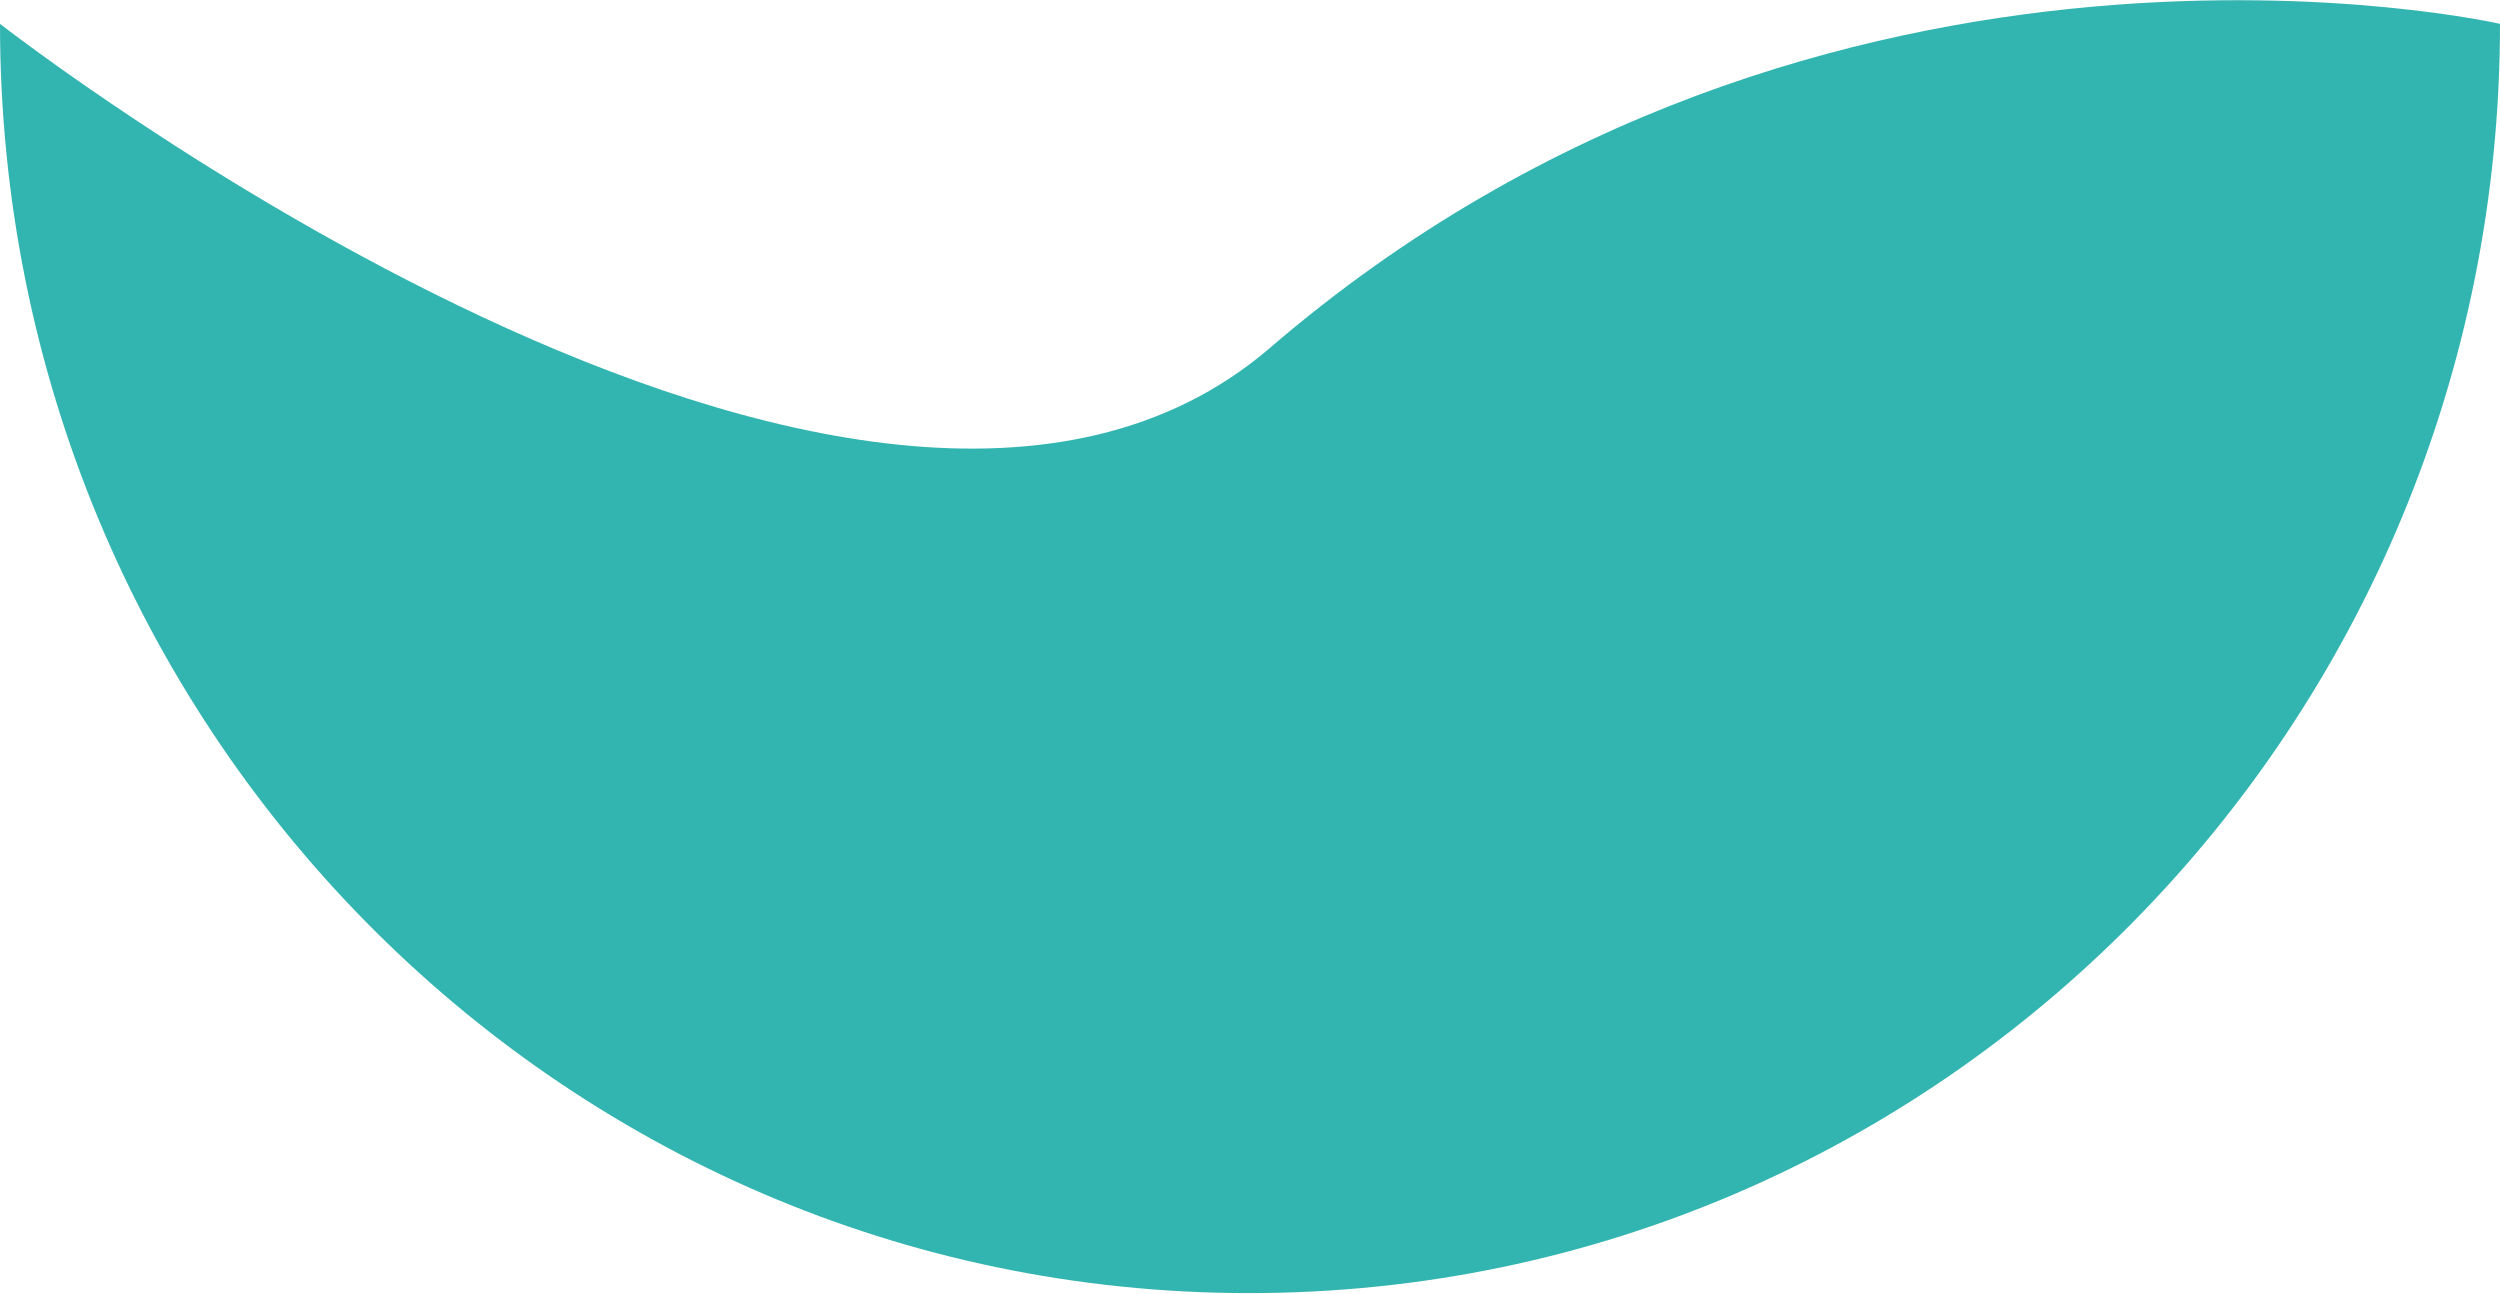
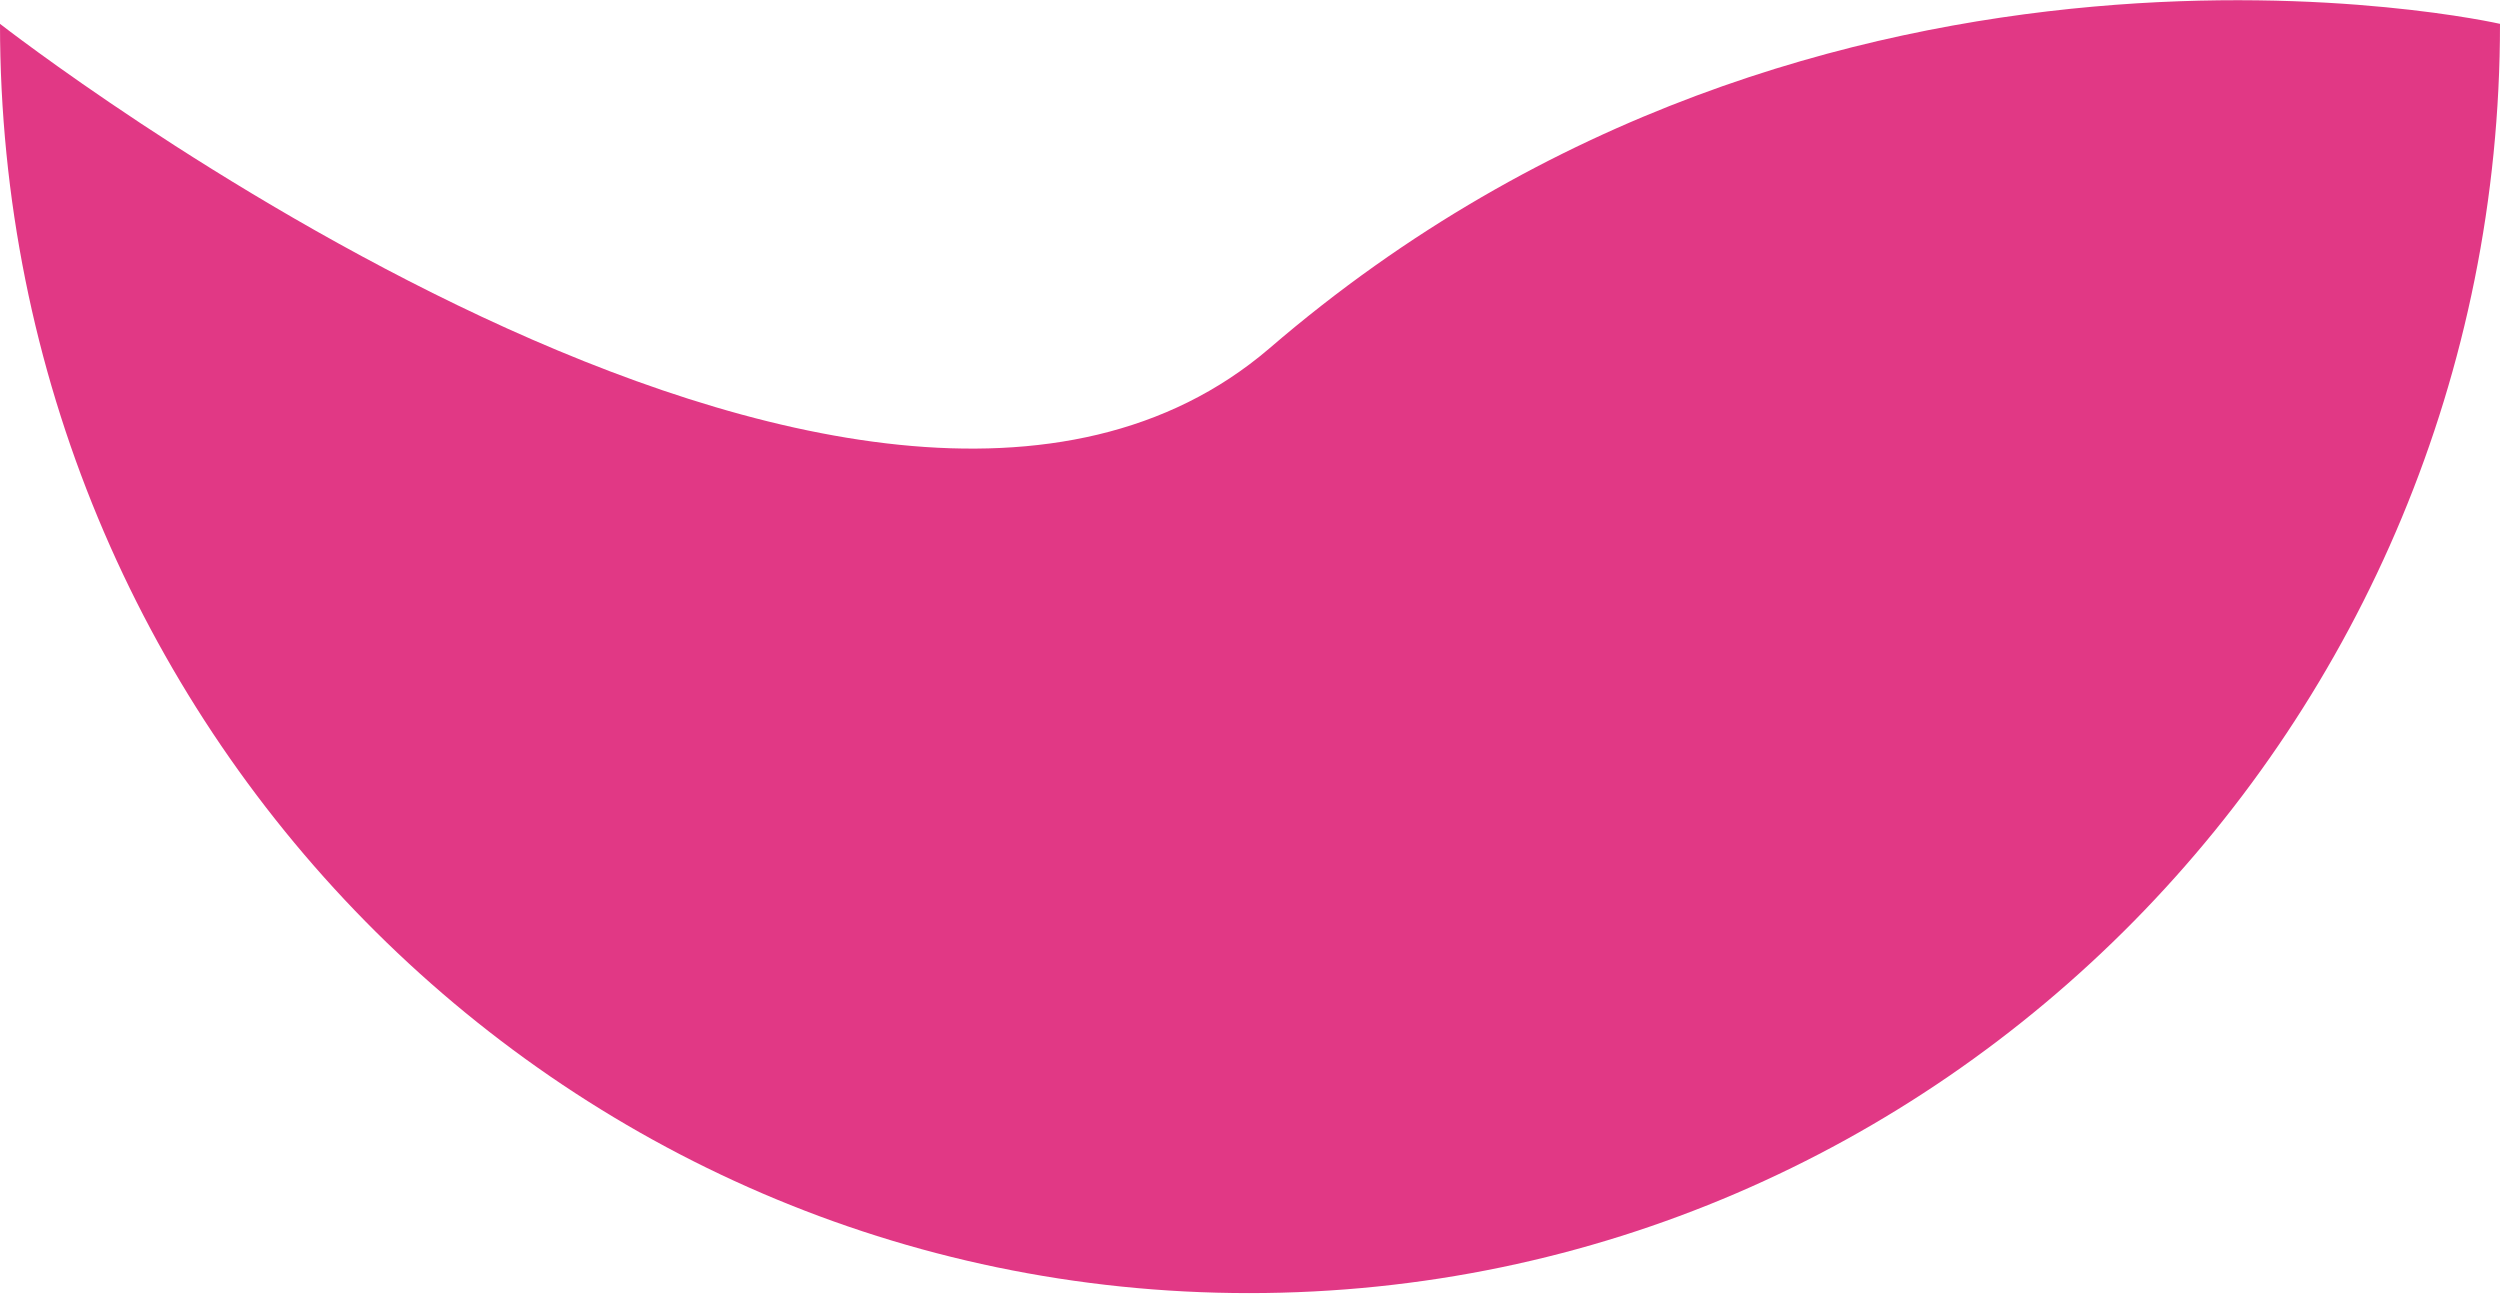
<svg xmlns="http://www.w3.org/2000/svg" viewBox="0 0 136.3 70.5">
  <defs>
-     <style>.cls-1{fill:#32b5b0;}</style>
+     <style>.cls-1{fill:#e13885;}</style>
  </defs>
  <g id="Calque_2" data-name="Calque 2">
    <g id="Calque_2-2" data-name="Calque 2">
      <path class="cls-1" d="M136.3,1.3c0,38.2-30.5,69.2-68.2,69.2S0,39.5,0,1.3C0,1.3,47,38,69.2,19,99.5-7.1,136.3,1.3,136.3,1.3Z" />
    </g>
  </g>
</svg>
